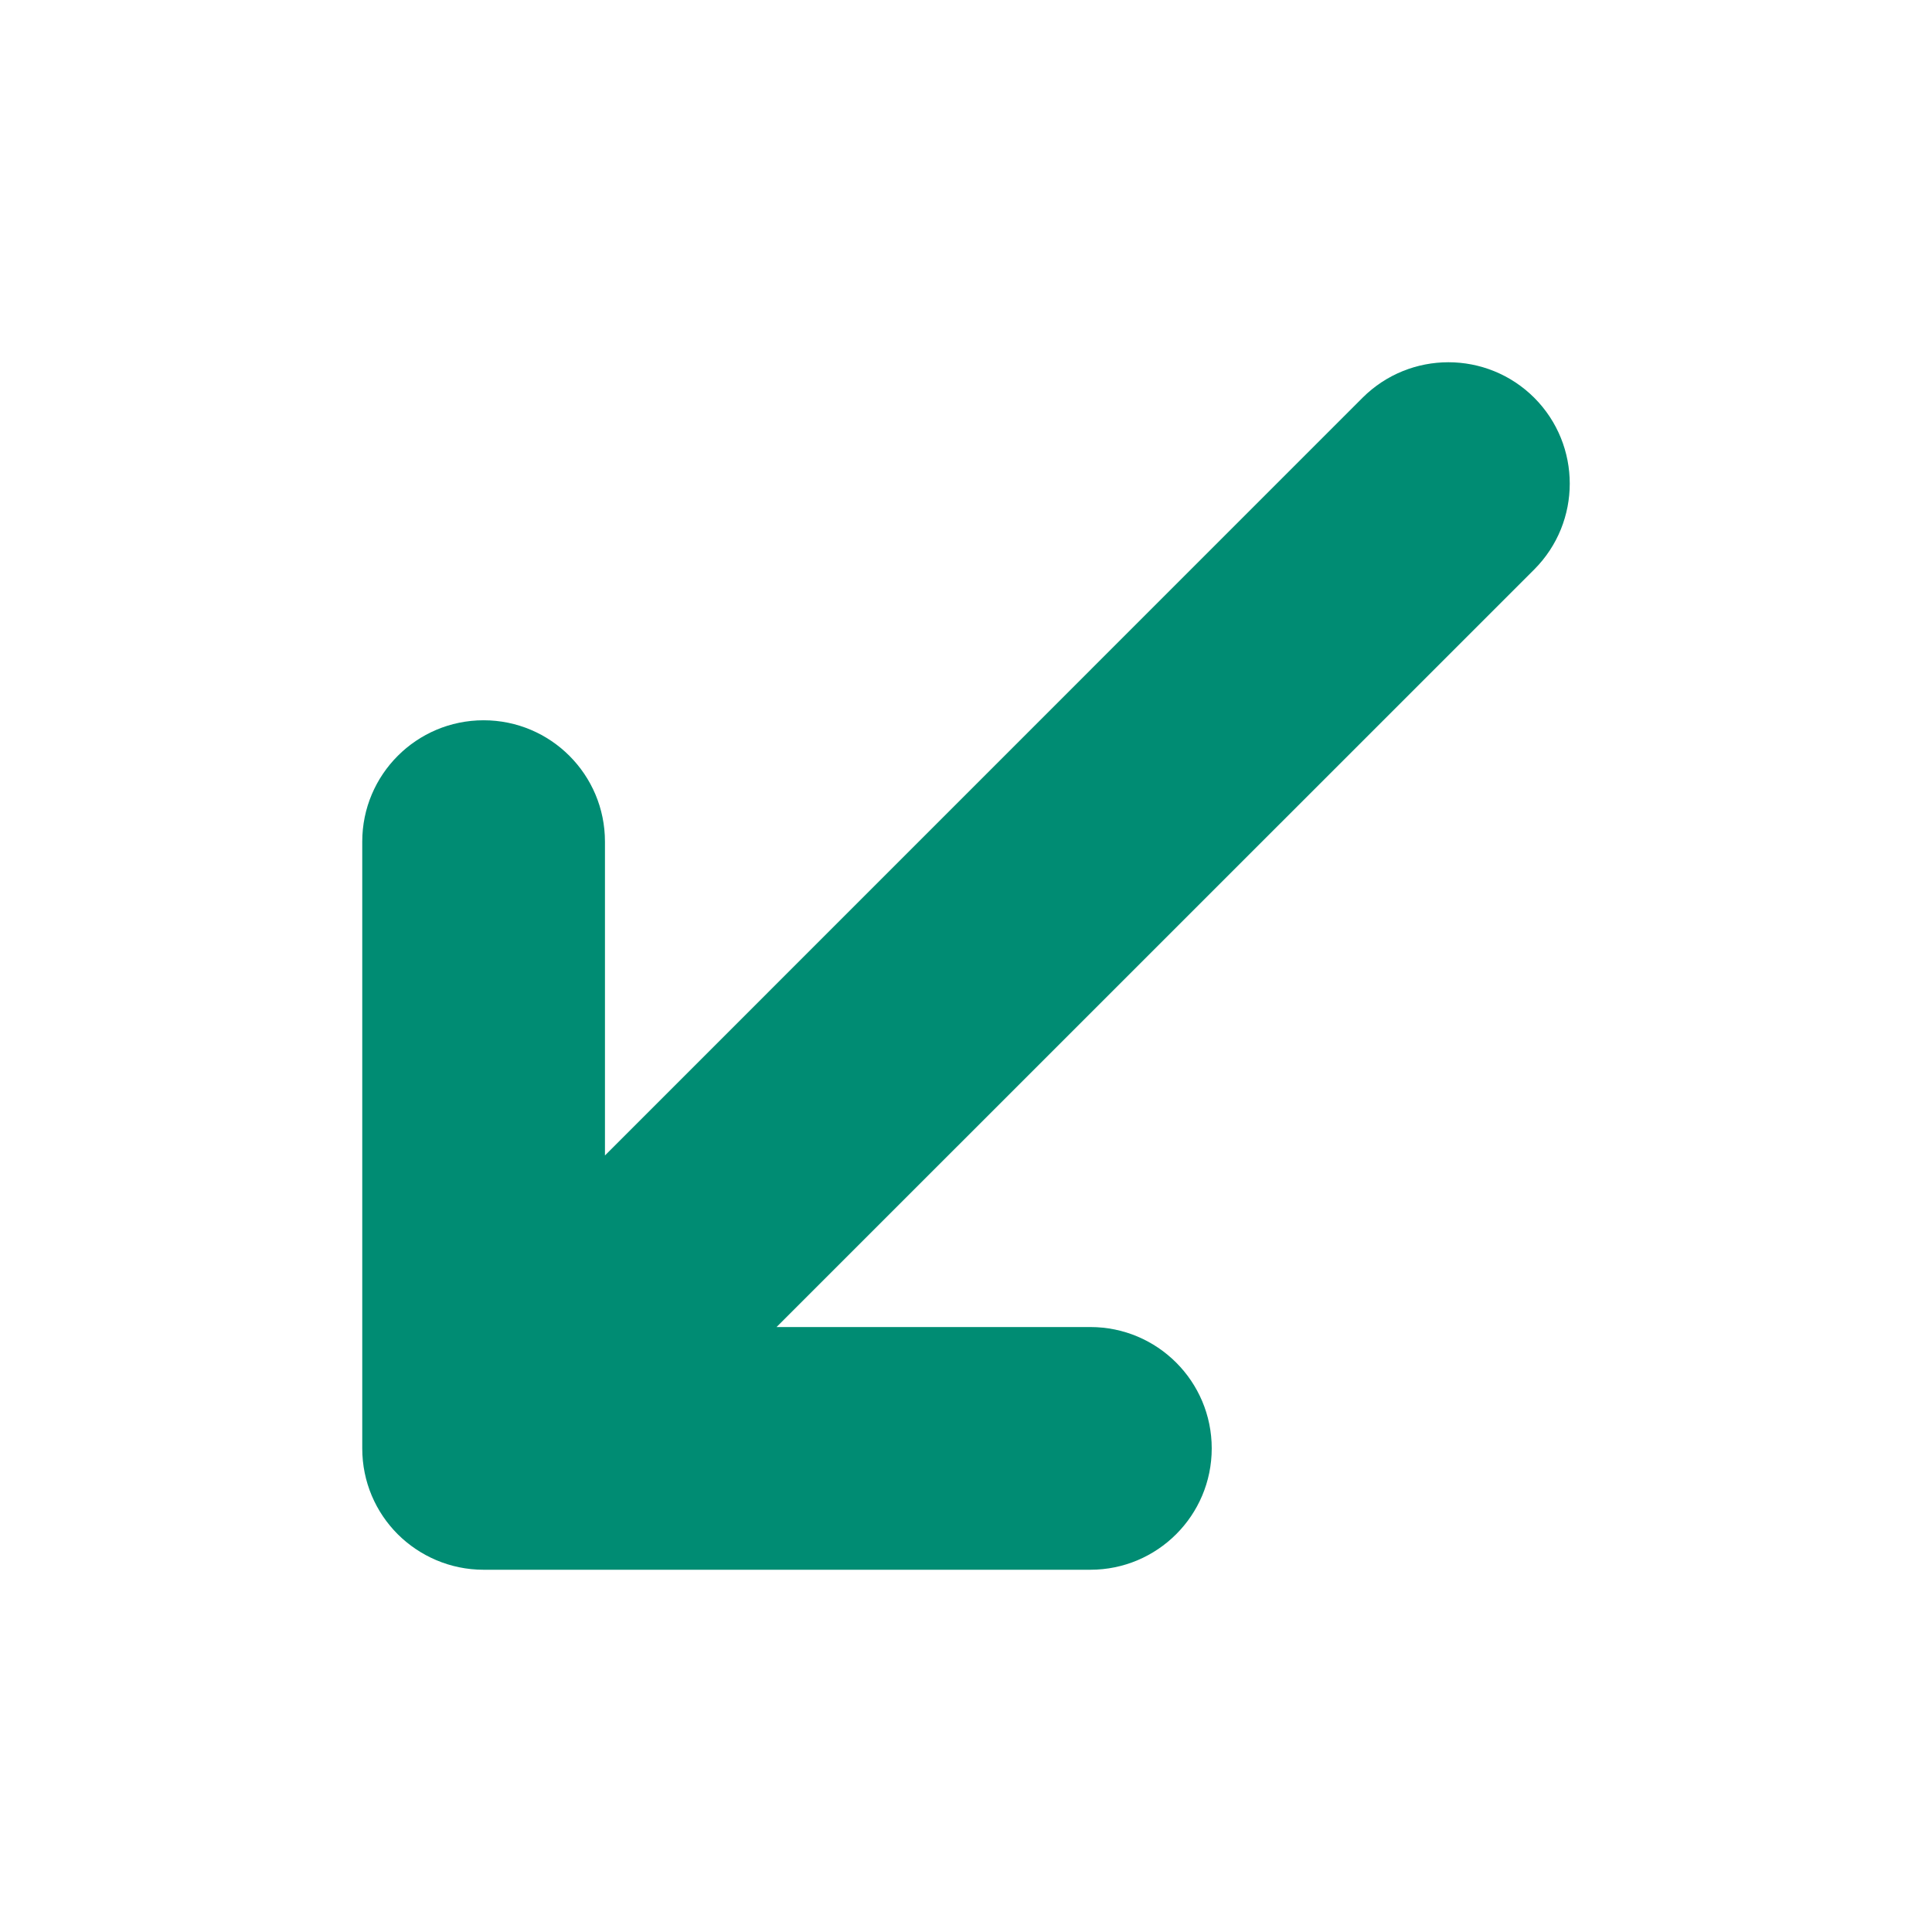
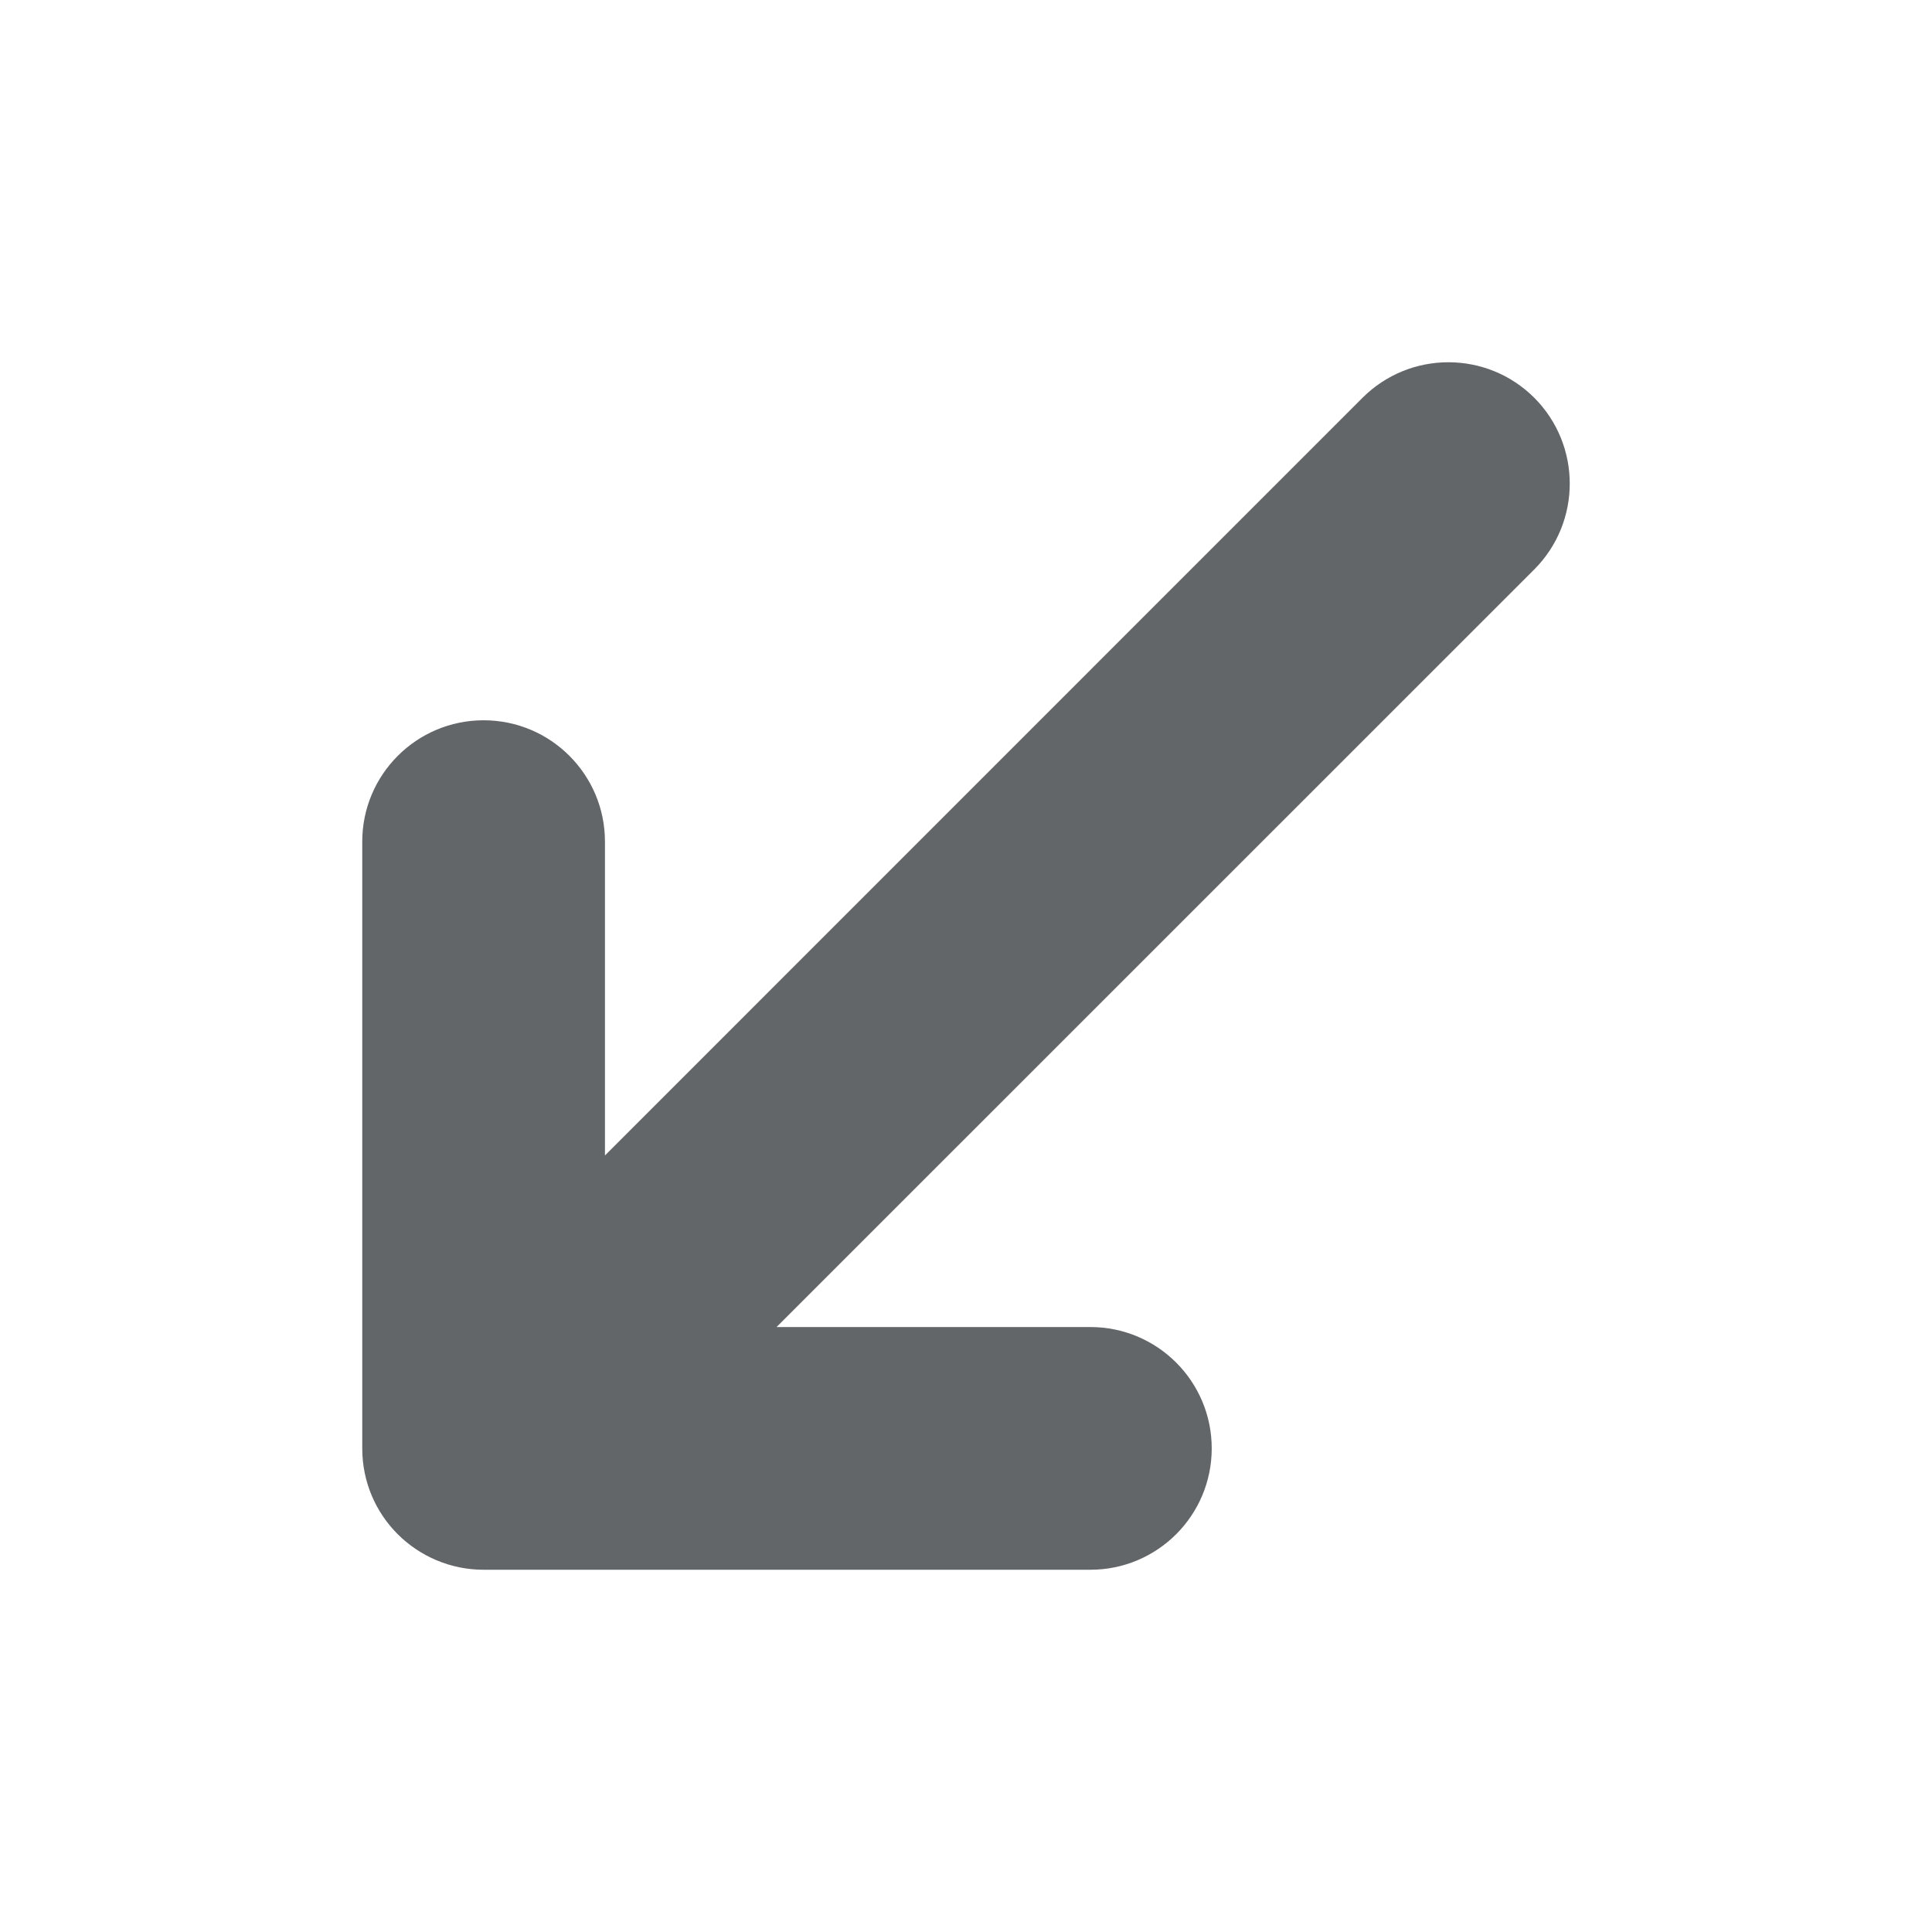
<svg xmlns="http://www.w3.org/2000/svg" width="16" height="16" viewBox="0 0 16 16" fill="none">
-   <path fill-rule="evenodd" clip-rule="evenodd" d="M6.431 10.99H9.03C9.585 10.99 10.035 11.44 10.035 11.995C10.035 12.55 9.585 13 9.03 13L4.005 13C3.728 13 3.476 12.887 3.294 12.706C3.112 12.524 3 12.273 3 11.995V6.97C3 6.415 3.45 5.965 4.005 5.965C4.56 5.965 5.01 6.415 5.01 6.97L5.01 9.569L11.284 3.294C11.677 2.902 12.313 2.902 12.706 3.294C13.098 3.687 13.098 4.323 12.706 4.716L6.431 10.99Z" fill="#008C73" />
+   <path fill-rule="evenodd" clip-rule="evenodd" d="M6.431 10.99H9.03C9.585 10.99 10.035 11.44 10.035 11.995C10.035 12.55 9.585 13 9.03 13L4.005 13C3.728 13 3.476 12.887 3.294 12.706C3.112 12.524 3 12.273 3 11.995V6.97C3 6.415 3.45 5.965 4.005 5.965C4.56 5.965 5.01 6.415 5.01 6.97L5.01 9.569L11.284 3.294C11.677 2.902 12.313 2.902 12.706 3.294C13.098 3.687 13.098 4.323 12.706 4.716L6.431 10.99Z" fill="#636669" />
</svg>
